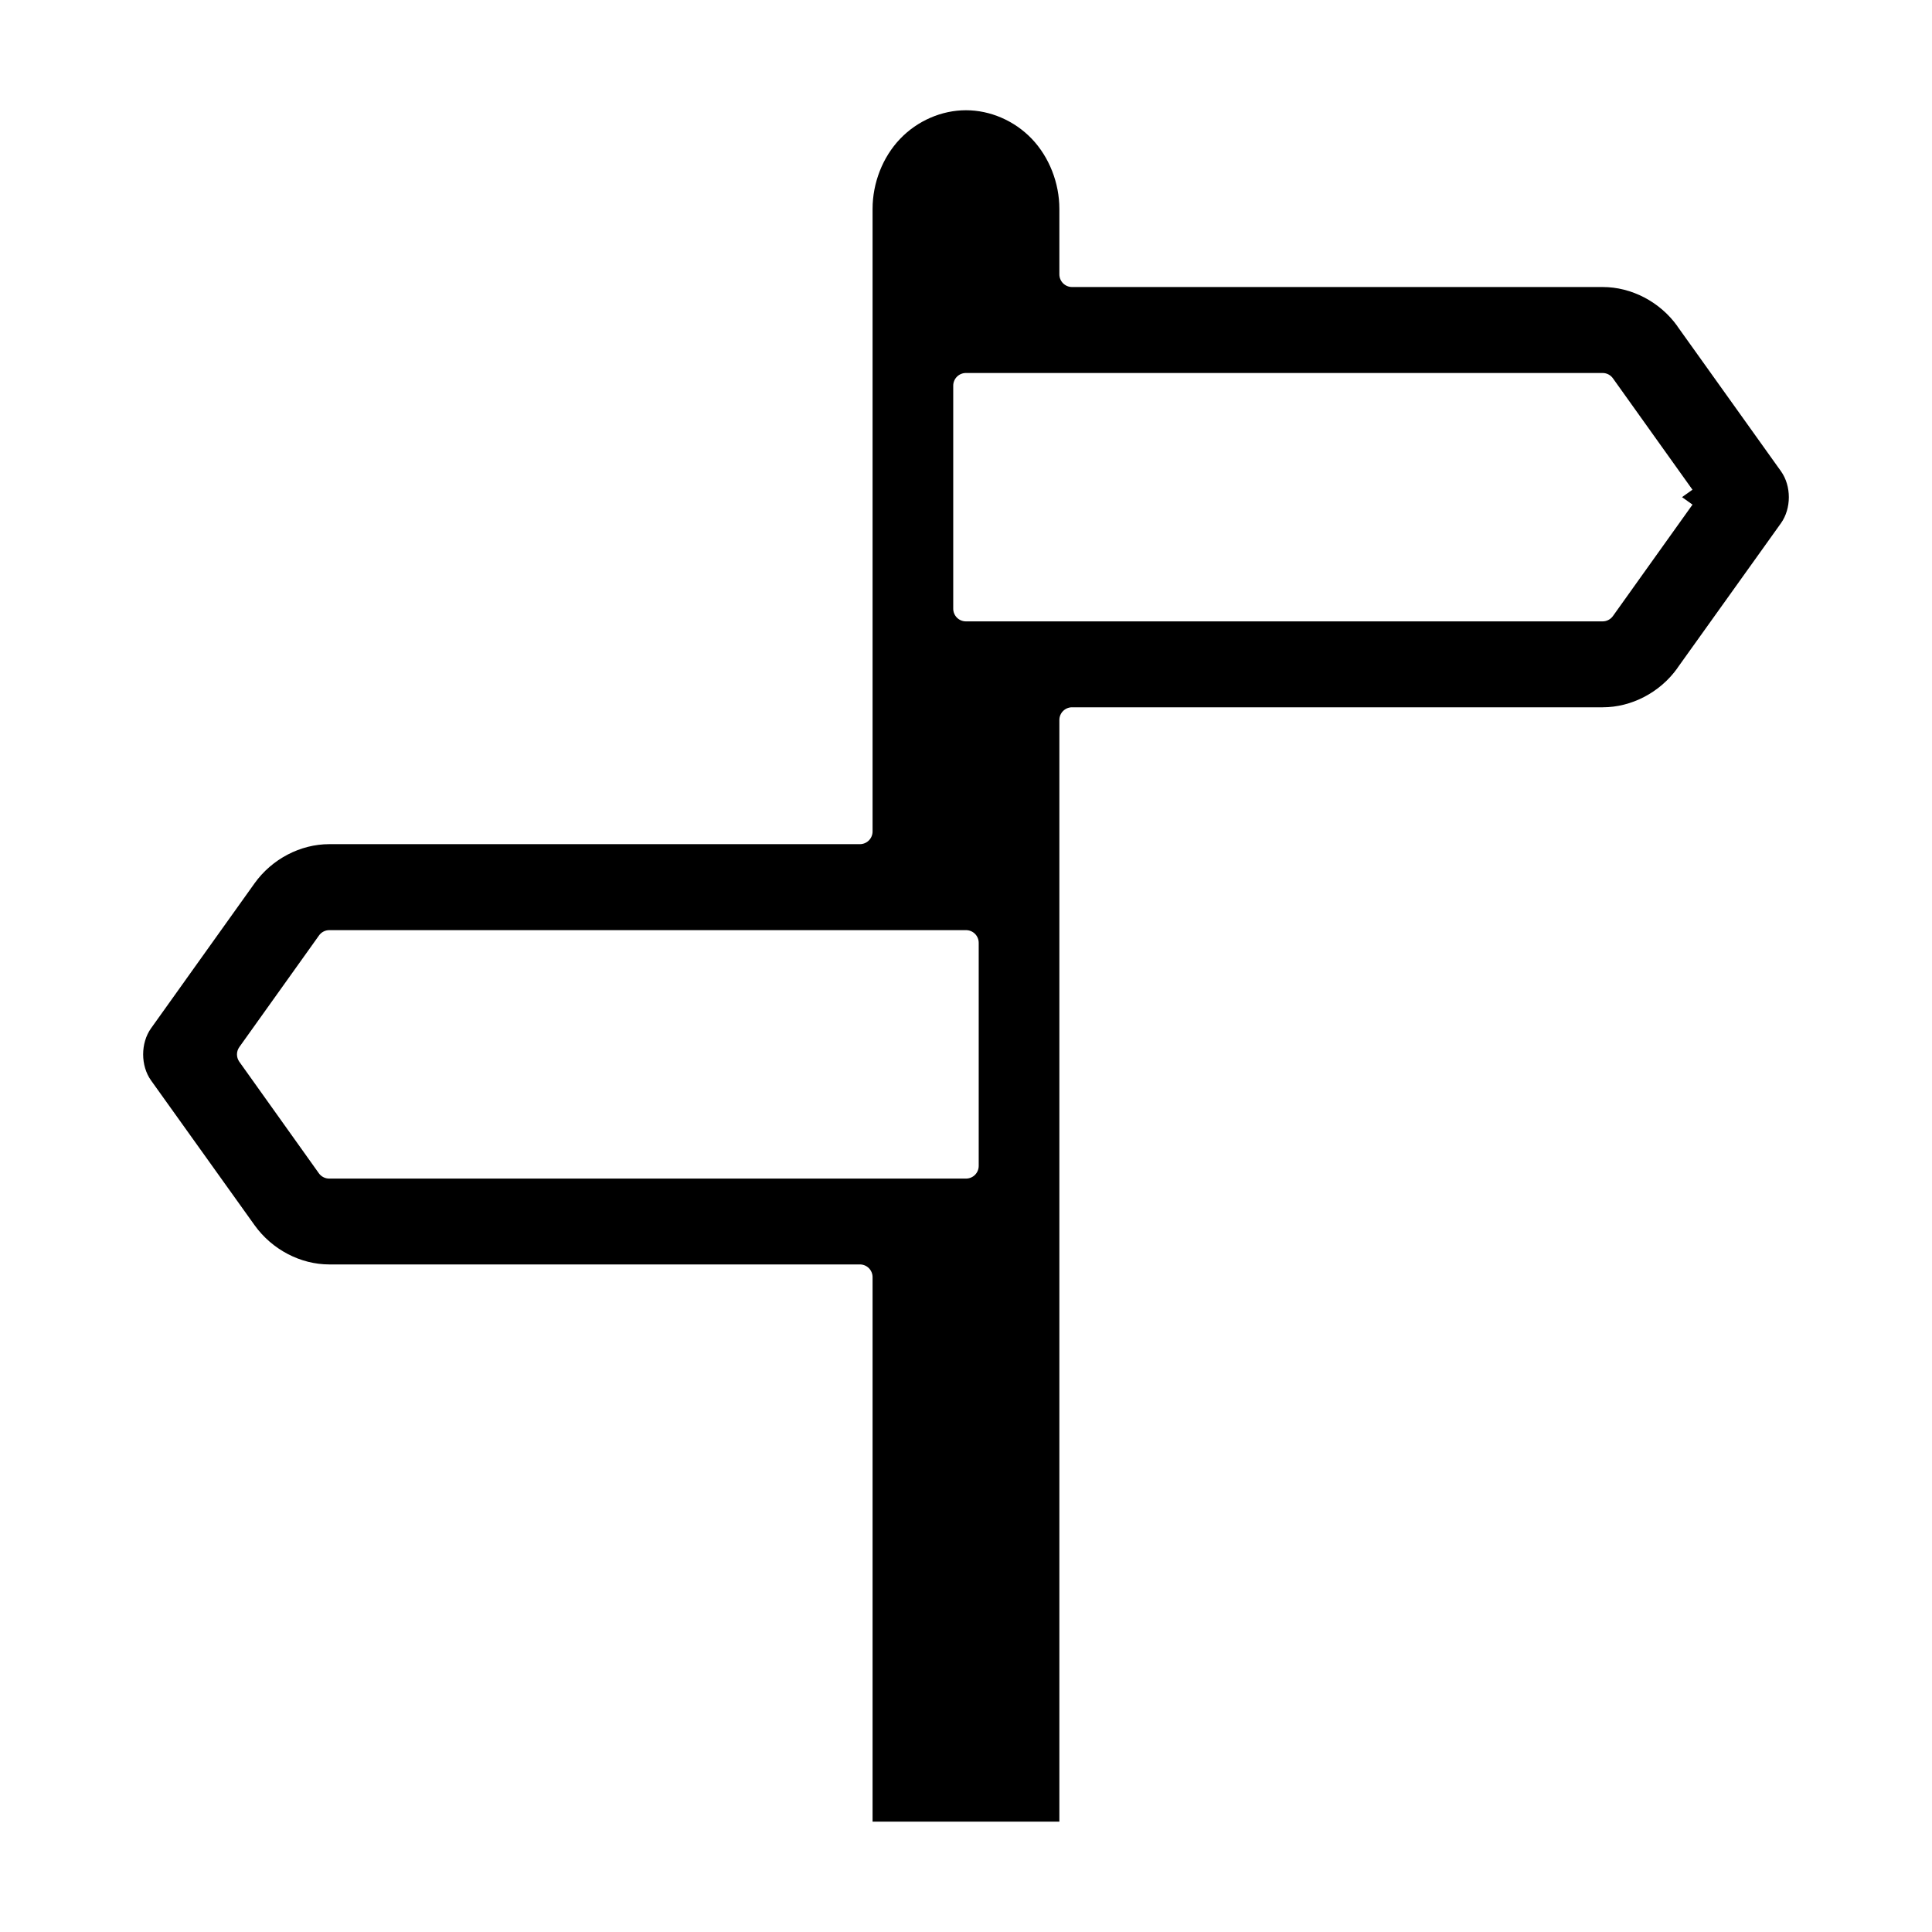
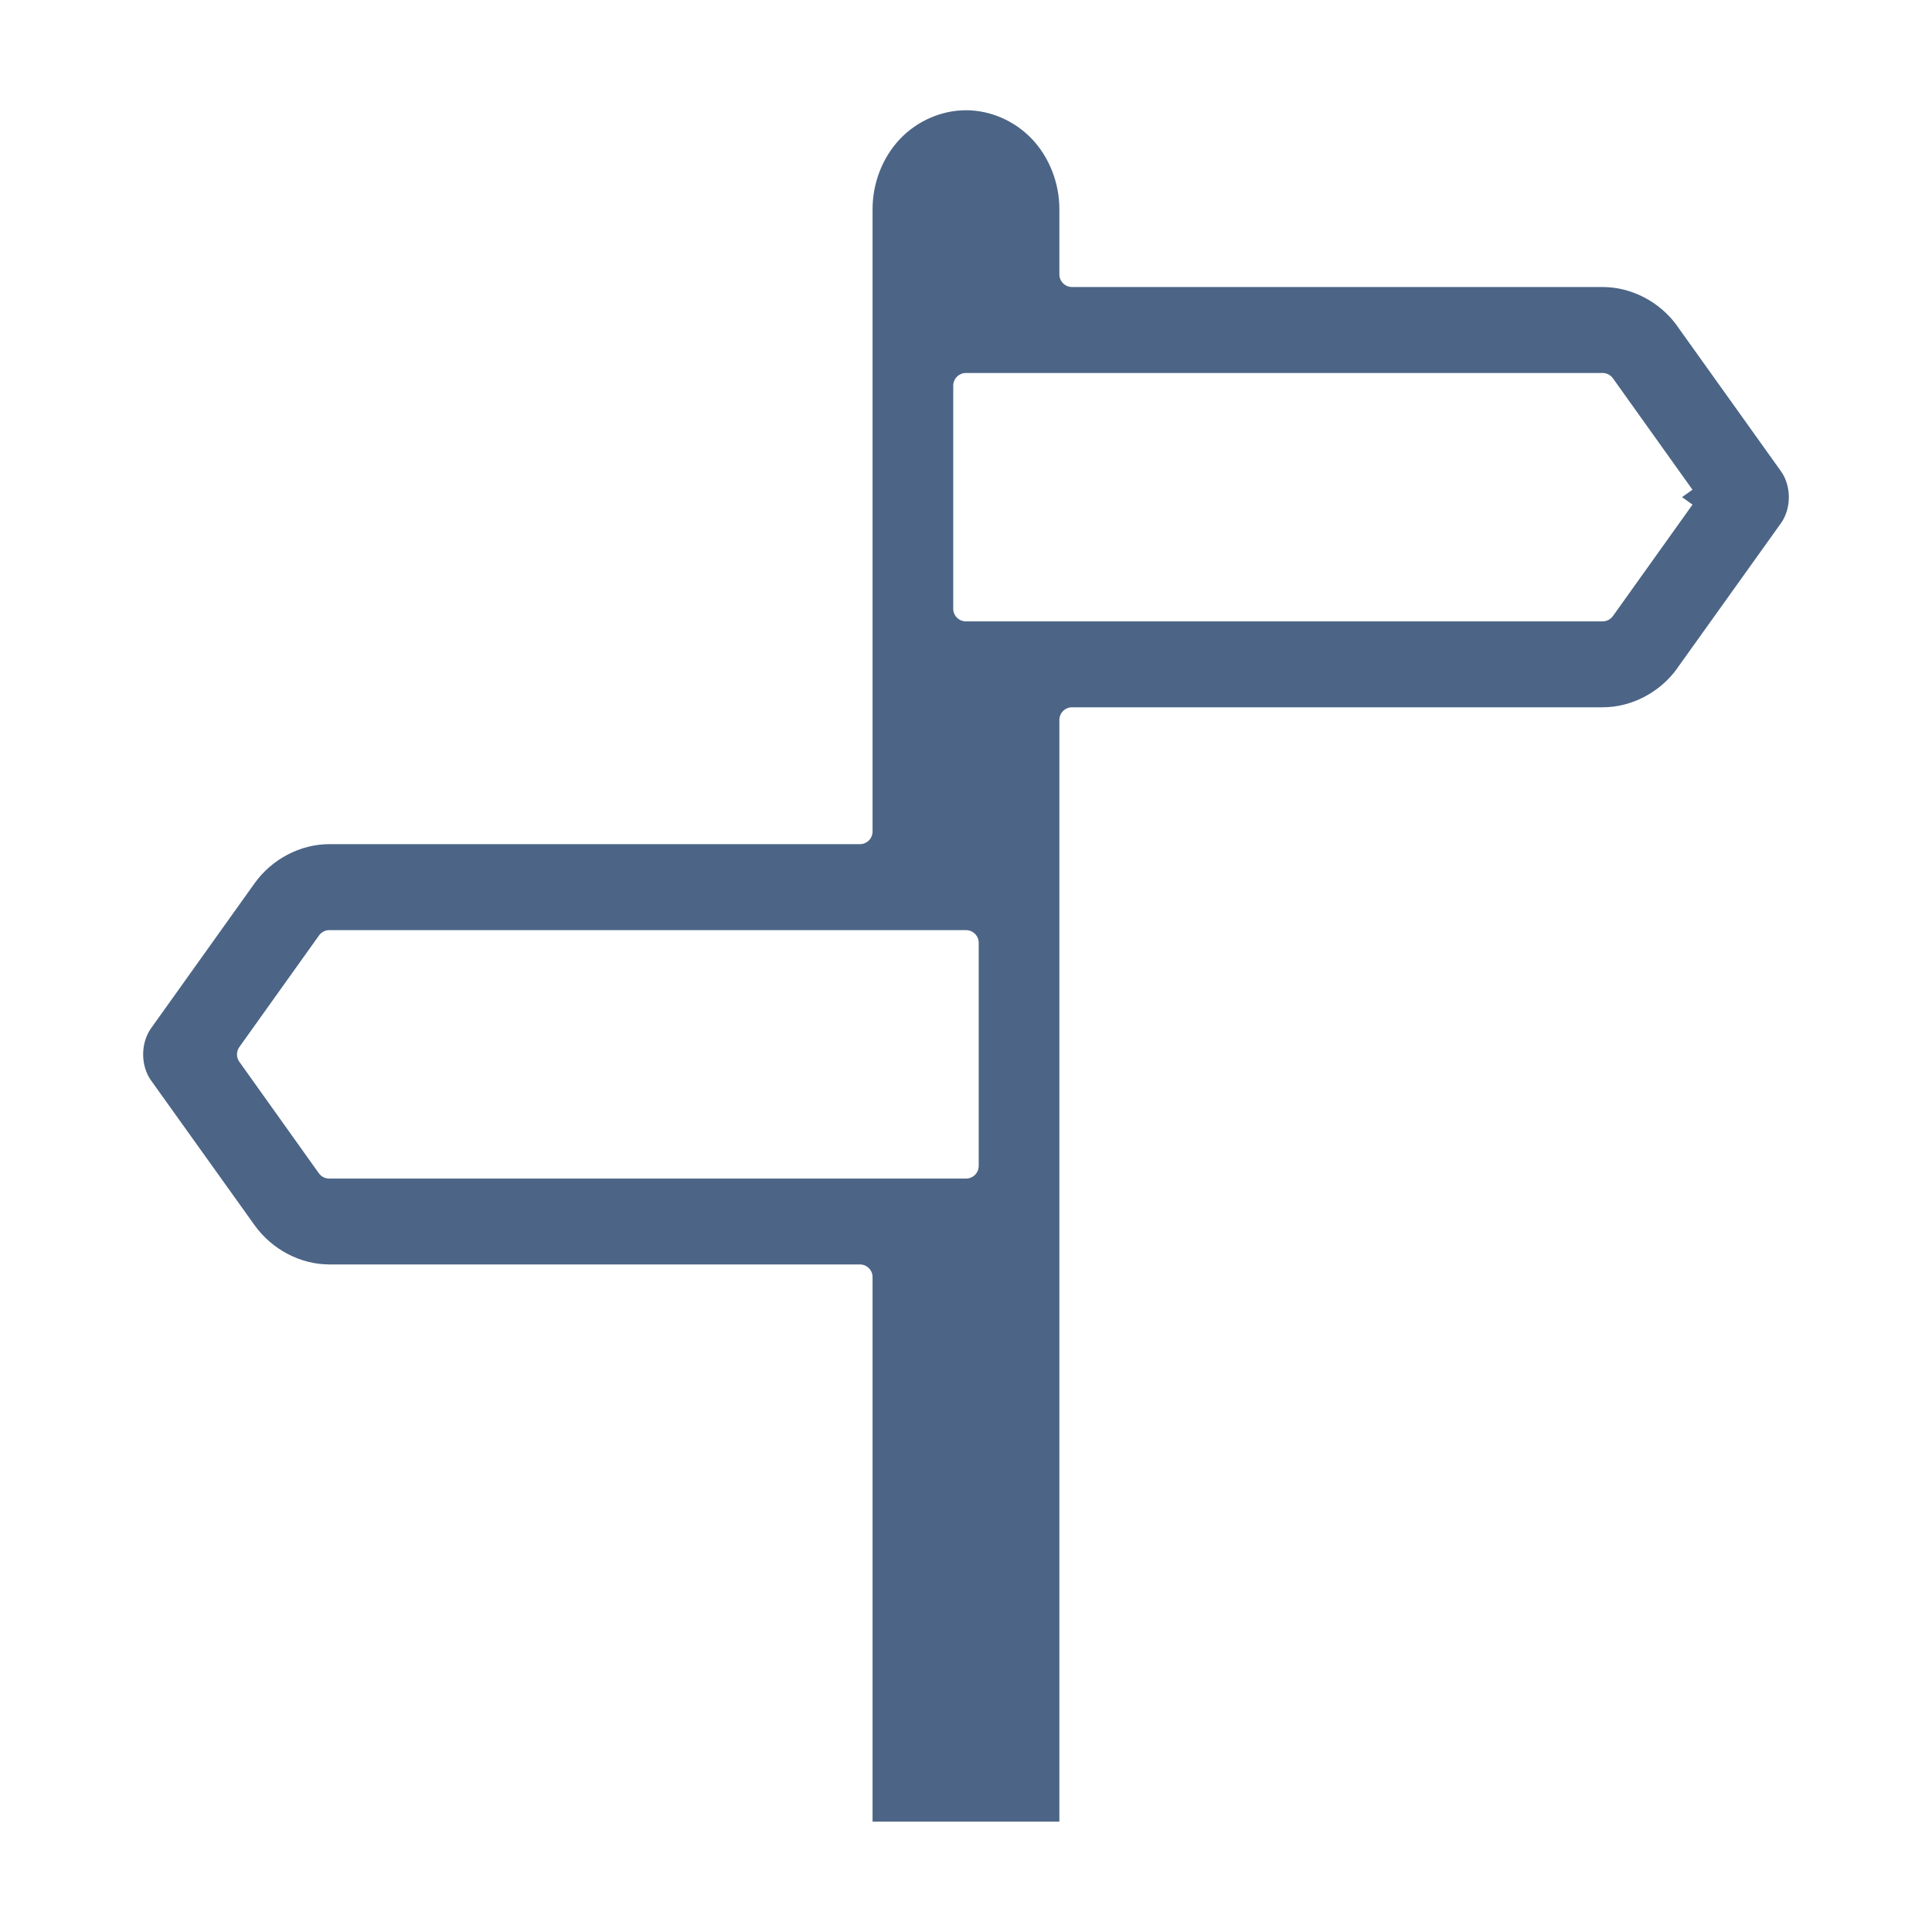
- <svg xmlns="http://www.w3.org/2000/svg" xmlns:xlink="http://www.w3.org/1999/xlink" width="32" height="32" fill="currentColor" class="bi bi-signpost-split" viewBox="0 0 32 32" version="1.1" id="svg4">
+ <svg xmlns="http://www.w3.org/2000/svg" xmlns:xlink="http://www.w3.org/1999/xlink" width="320" height="320" fill="#4C6586" class="bi bi-signpost-split" viewBox="0 0 32 32" version="1.1" id="svg4">
  <defs id="defs8" />
-   <path style="stroke-width:1.801" xlink:href="#path2" id="path980" d="m 16,3.135 c -0.028,1.4e-6 -0.105,0.027 -0.145,0.068 -0.037,0.039 -0.094,0.166 -0.094,0.258 V 5.109 A 1.309,1.309 0 0 1 16,4.869 h 0.568 A 1.309,1.309 0 0 1 16.238,4.543 V 3.461 c -8e-6,-0.092 -0.057,-0.219 -0.094,-0.258 C 16.105,3.162 16.028,3.135 16,3.135 Z M 28.084,8.074 27.859,8.234 28.084,8.395 28.197,8.234 Z M 15.762,11.359 v 2.412 a 1.309,1.309 0 0 1 -0.33,0.326 H 16 a 1.309,1.309 0 0 1 0.238,0.141 v -2.312 a 1.309,1.309 0 0 1 0.33,-0.326 H 16 a 1.309,1.309 0 0 1 -0.238,-0.24 z m 0.477,9.33 A 1.309,1.309 0 0 1 16,20.83 h -0.568 a 1.309,1.309 0 0 1 0.33,0.326 v 7.709 h 0.477 z" transform="translate(5.1789224e-4)" />
-   <path id="path2" style="stroke-width:1.801" d="m 16,1.826 c -0.402,1.96e-5 -0.804,0.173 -1.092,0.475 -0.288,0.302 -0.455,0.729 -0.455,1.16 V 13.771 a 0.21,0.21 0 0 1 -0.211,0.211 H 5.453 c -0.475,4e-6 -0.947,0.244 -1.236,0.648 l -1.715,2.402 c -0.174,0.245 -0.174,0.619 0,0.863 l 1.715,2.398 c 0.289,0.404 0.761,0.65 1.236,0.65 h 8.789 a 0.21,0.21 0 0 1 0.211,0.211 v 9.018 h 3.094 V 11.926 a 0.21,0.21 0 0 1 0.211,-0.211 h 8.789 c 0.475,-4e-6 0.947,-0.244 1.236,-0.648 a 0.21,0.21 0 0 1 0,-0.002 l 1.715,-2.398 c 0.175,-0.245 0.175,-0.619 0,-0.863 L 27.783,5.404 a 0.21,0.21 0 0 1 0,-0.002 C 27.494,4.998 27.022,4.754 26.547,4.754 H 17.758 A 0.21,0.21 0 0 1 17.547,4.543 V 3.461 C 17.547,3.03 17.379,2.603 17.092,2.301 16.804,1.999 16.402,1.826 16,1.826 Z m 0,4.352 h 10.547 a 0.21,0.21 0 0 1 0.17,0.09 l 1.318,1.846 a 0.21,0.21 0 0 1 0,0.242 l -1.318,1.846 a 0.21,0.21 0 0 1 -0.17,0.09 H 16 A 0.21,0.21 0 0 1 15.789,10.08 V 6.389 A 0.21,0.21 0 0 1 16,6.178 Z M 5.453,15.406 H 16 a 0.21,0.21 0 0 1 0.211,0.211 v 3.693 A 0.21,0.21 0 0 1 16,19.521 H 5.453 A 0.21,0.21 0 0 1 5.281,19.432 L 3.963,17.584 a 0.21,0.21 0 0 1 0.002,-0.242 L 5.283,15.496 A 0.21,0.21 0 0 1 5.453,15.406 Z" transform="translate(-5.1789224e-4)" />
+   <path style="fill:#4C6586;stroke-width:1.801" xlink:href="#path2" id="path980" d="m 16,3.135 c -0.028,1.4e-6 -0.105,0.027 -0.145,0.068 -0.037,0.039 -0.094,0.166 -0.094,0.258 V 5.109 A 1.309,1.309 0 0 1 16,4.869 h 0.568 A 1.309,1.309 0 0 1 16.238,4.543 V 3.461 c -8e-6,-0.092 -0.057,-0.219 -0.094,-0.258 C 16.105,3.162 16.028,3.135 16,3.135 Z M 28.084,8.074 27.859,8.234 28.084,8.395 28.197,8.234 Z M 15.762,11.359 v 2.412 a 1.309,1.309 0 0 1 -0.33,0.326 H 16 a 1.309,1.309 0 0 1 0.238,0.141 v -2.312 a 1.309,1.309 0 0 1 0.33,-0.326 H 16 a 1.309,1.309 0 0 1 -0.238,-0.24 z m 0.477,9.33 A 1.309,1.309 0 0 1 16,20.83 h -0.568 a 1.309,1.309 0 0 1 0.33,0.326 v 7.709 h 0.477 z" transform="translate(5.1789224e-4)" />
+   <path id="path2" style="fill:#4C6586;stroke-width:1.801" d="m 16,1.826 c -0.402,1.96e-5 -0.804,0.173 -1.092,0.475 -0.288,0.302 -0.455,0.729 -0.455,1.16 V 13.771 a 0.21,0.21 0 0 1 -0.211,0.211 H 5.453 c -0.475,4e-6 -0.947,0.244 -1.236,0.648 l -1.715,2.402 c -0.174,0.245 -0.174,0.619 0,0.863 l 1.715,2.398 c 0.289,0.404 0.761,0.65 1.236,0.65 h 8.789 a 0.21,0.21 0 0 1 0.211,0.211 v 9.018 h 3.094 V 11.926 a 0.21,0.21 0 0 1 0.211,-0.211 h 8.789 c 0.475,-4e-6 0.947,-0.244 1.236,-0.648 a 0.21,0.21 0 0 1 0,-0.002 l 1.715,-2.398 c 0.175,-0.245 0.175,-0.619 0,-0.863 L 27.783,5.404 a 0.21,0.21 0 0 1 0,-0.002 C 27.494,4.998 27.022,4.754 26.547,4.754 H 17.758 A 0.21,0.21 0 0 1 17.547,4.543 V 3.461 C 17.547,3.03 17.379,2.603 17.092,2.301 16.804,1.999 16.402,1.826 16,1.826 Z m 0,4.352 h 10.547 a 0.21,0.21 0 0 1 0.17,0.09 l 1.318,1.846 a 0.21,0.21 0 0 1 0,0.242 l -1.318,1.846 a 0.21,0.21 0 0 1 -0.17,0.09 H 16 A 0.21,0.21 0 0 1 15.789,10.08 V 6.389 A 0.21,0.21 0 0 1 16,6.178 Z M 5.453,15.406 H 16 a 0.21,0.21 0 0 1 0.211,0.211 v 3.693 A 0.21,0.21 0 0 1 16,19.521 H 5.453 A 0.21,0.21 0 0 1 5.281,19.432 L 3.963,17.584 a 0.21,0.21 0 0 1 0.002,-0.242 L 5.283,15.496 A 0.21,0.21 0 0 1 5.453,15.406 Z" transform="translate(-5.1789224e-4)" />
</svg>
